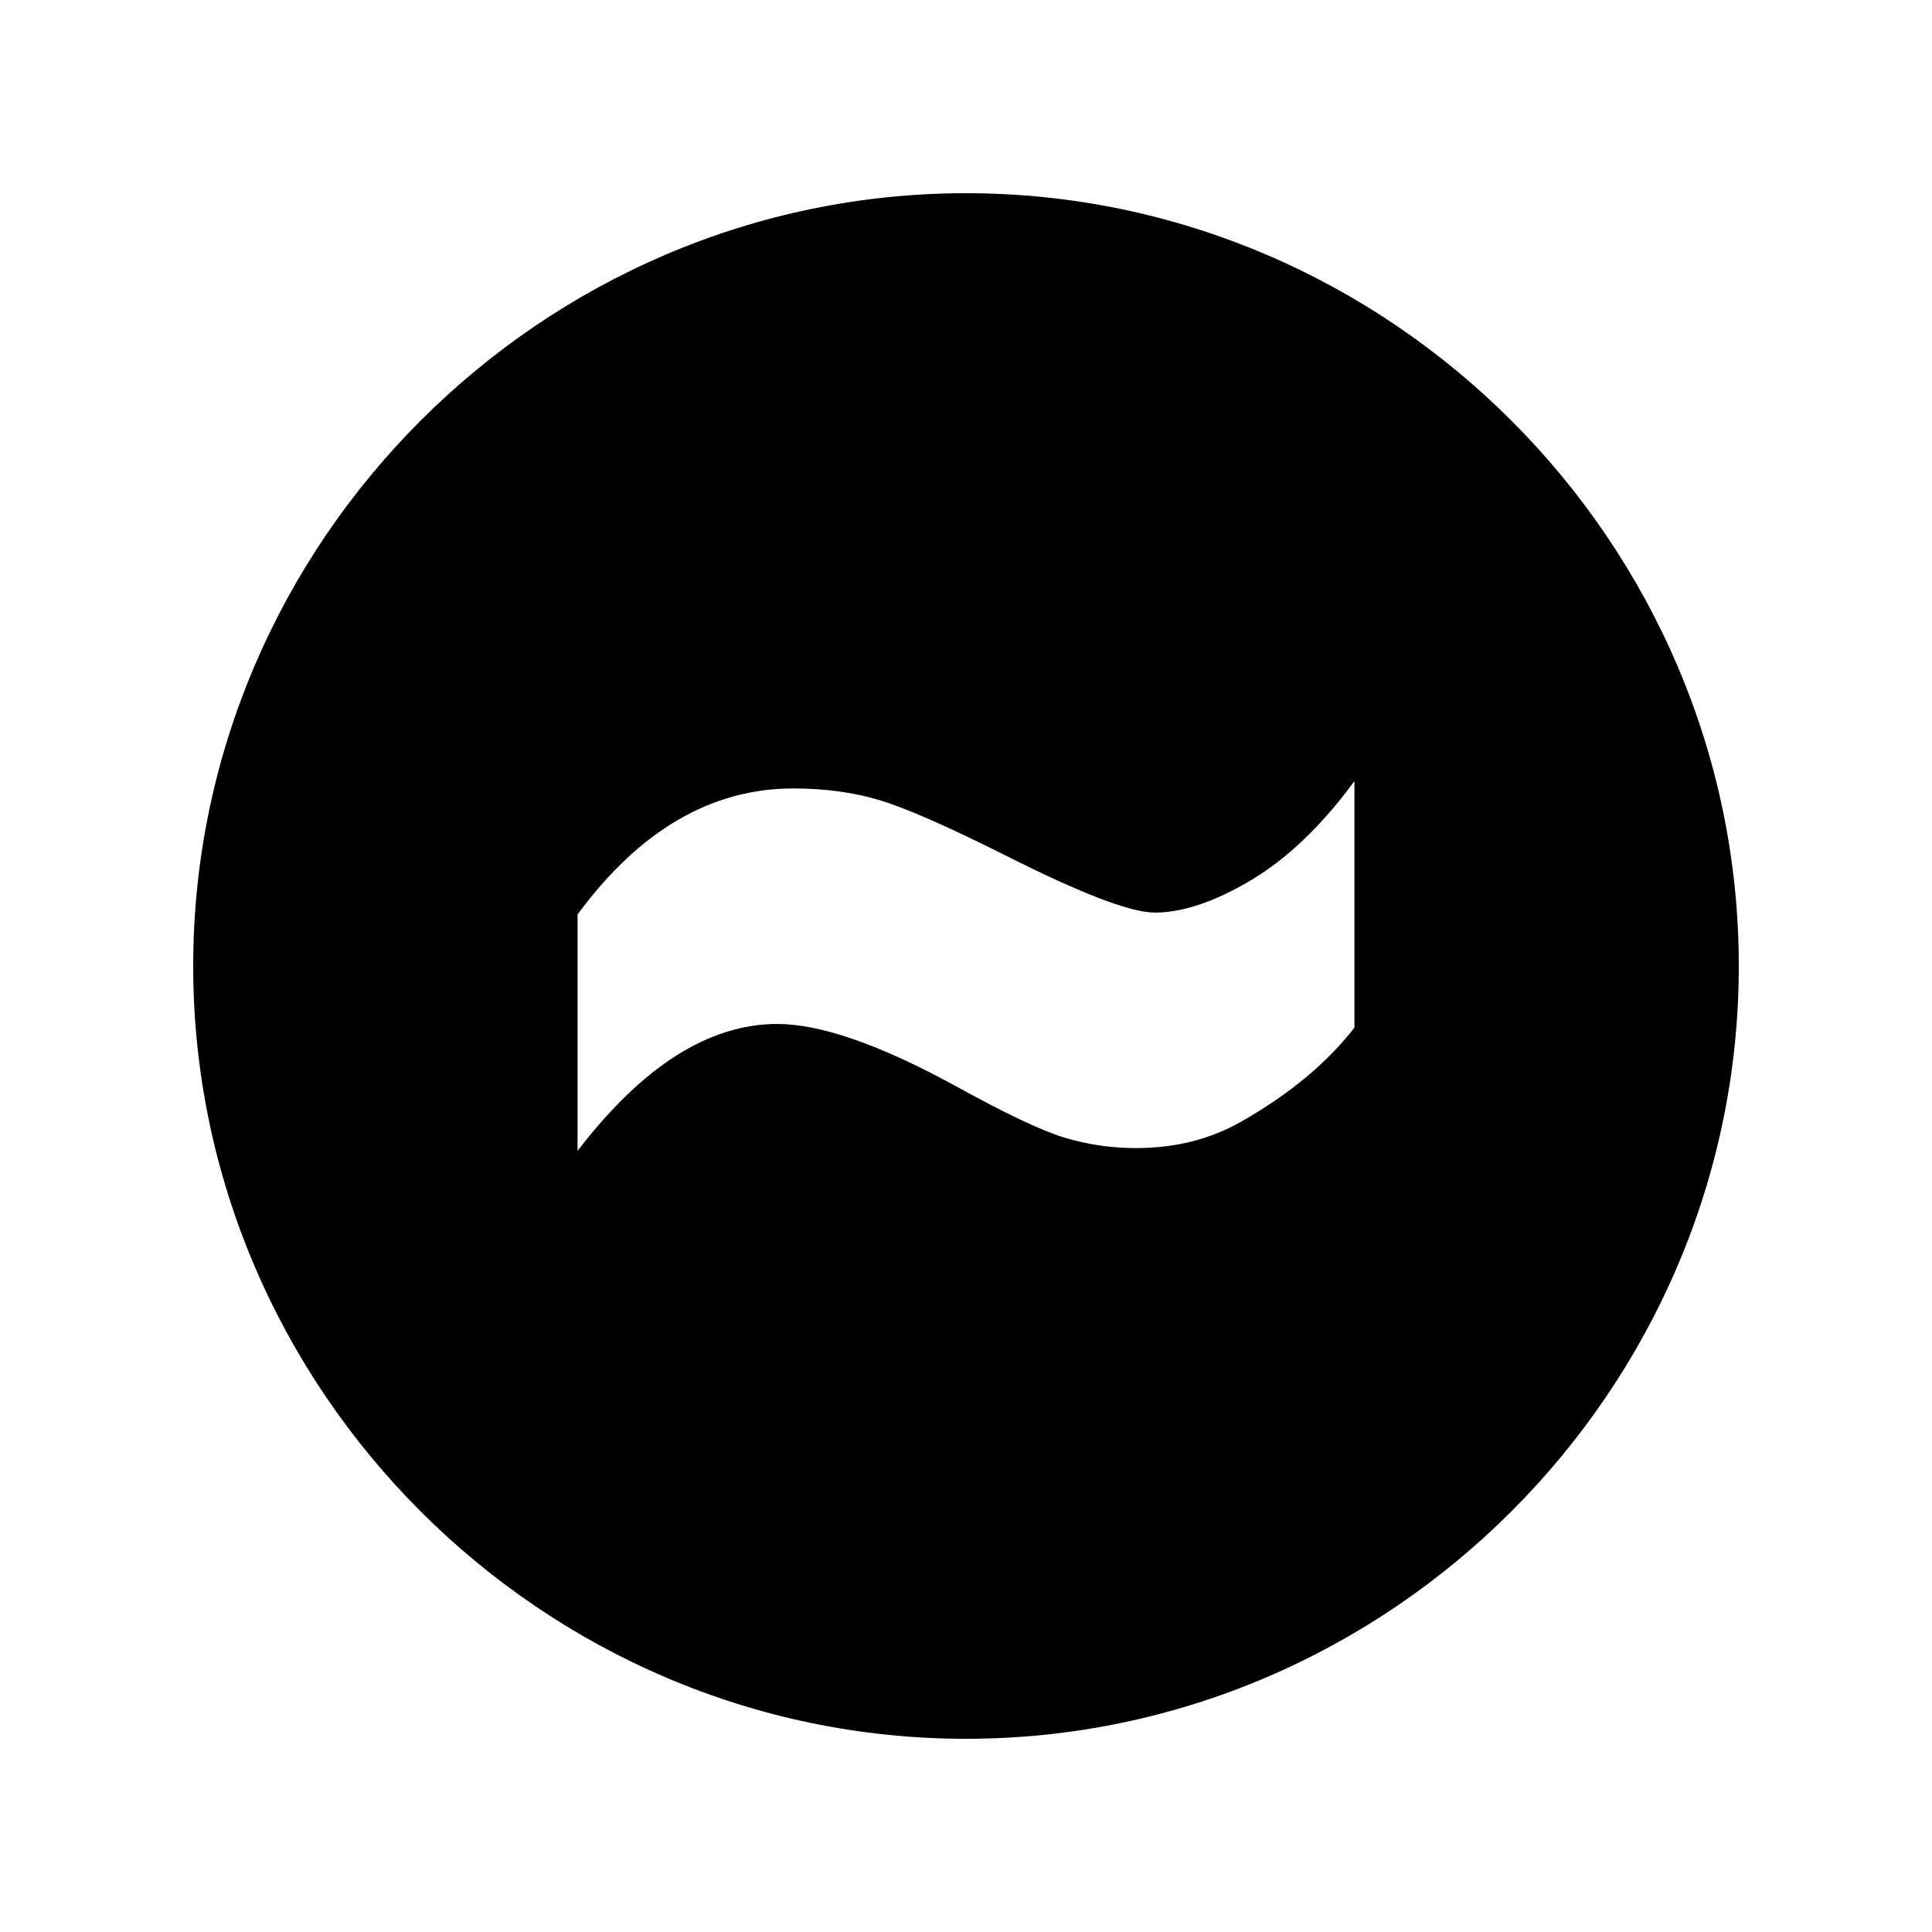
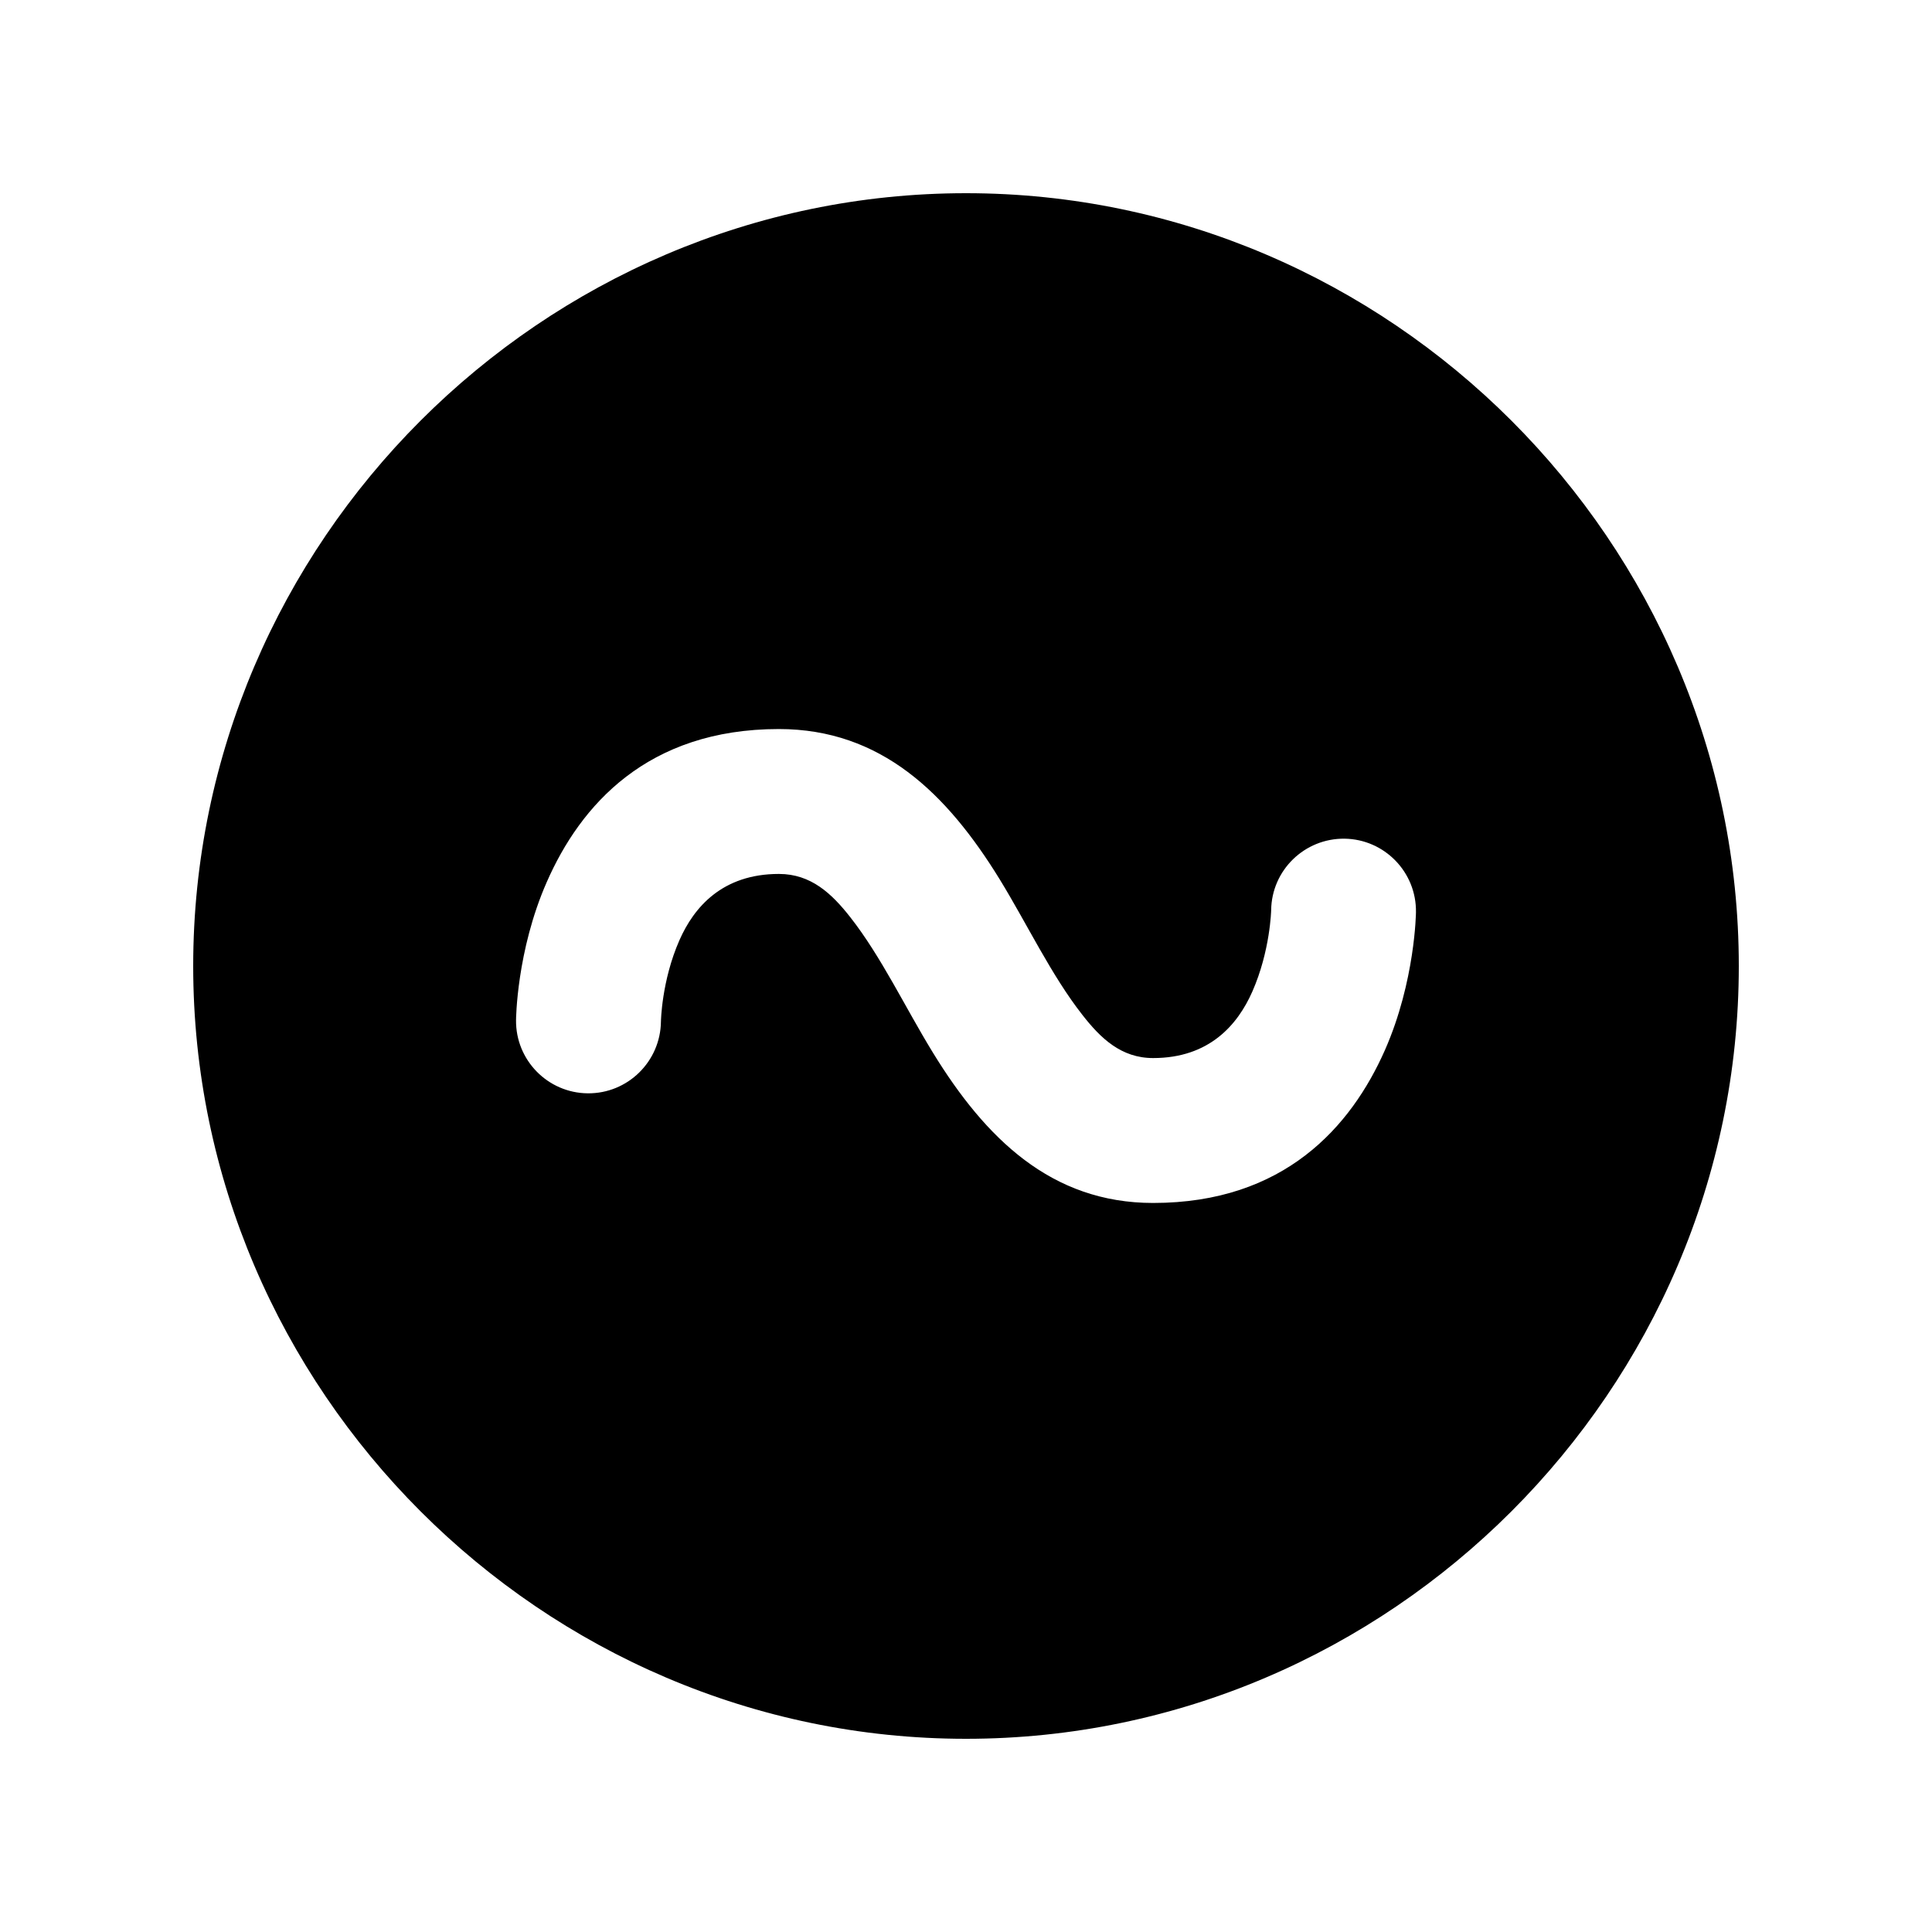
- <svg xmlns="http://www.w3.org/2000/svg" viewBox="0 0 20 20" version="1.1" xml:space="preserve" style="fill:currentColor;fill-rule:evenodd;clip-rule:evenodd;stroke-linejoin:round;stroke-miterlimit:2;">
-   <path d="M10,18C14.389,18 18,14.389 18,10C18,5.611 14.389,2 10,2C5.611,2 2,5.611 2,10C2,14.389 5.611,18 10,18ZM5.979,11.914L5.979,9.466C6.619,8.597 7.364,8.162 8.213,8.162C8.533,8.162 8.827,8.201 9.095,8.28C9.363,8.359 9.805,8.552 10.42,8.861C11.196,9.252 11.707,9.447 11.953,9.447C12.242,9.447 12.575,9.335 12.95,9.112C13.326,8.888 13.683,8.546 14.021,8.086L14.021,10.638C13.738,11.003 13.347,11.328 12.849,11.611C12.528,11.794 12.165,11.885 11.759,11.885C11.507,11.885 11.26,11.849 11.02,11.777C10.78,11.704 10.399,11.523 9.875,11.233C9.1,10.811 8.49,10.6 8.047,10.6C7.339,10.6 6.65,11.038 5.979,11.914Z" />
+ <svg xmlns="http://www.w3.org/2000/svg" viewBox="0 0 20 20" version="1.1" xml:space="preserve" style="fill-rule:evenodd;clip-rule:evenodd;stroke-linejoin:round;stroke-miterlimit:2;" fill="currentColor">
+   <path d="M10,18C14.389,18 18,14.389 18,10C18,5.611 14.389,2 10,2C5.611,2 2,5.611 2,10C2,14.389 5.611,18 10,18ZM6.842,10.575C6.842,10.575 6.848,10.155 7.033,9.734C7.183,9.392 7.477,9.047 8.063,9.047C8.396,9.047 8.611,9.251 8.803,9.496C9.123,9.904 9.371,10.43 9.657,10.896C10.202,11.785 10.883,12.453 11.937,12.453C13.294,12.453 13.986,11.664 14.337,10.87C14.651,10.157 14.658,9.443 14.658,9.443C14.664,9.029 14.333,8.688 13.919,8.682C13.505,8.677 13.164,9.008 13.159,9.422C13.159,9.422 13.15,9.843 12.964,10.265C12.813,10.607 12.52,10.953 11.937,10.953C11.607,10.953 11.394,10.749 11.204,10.505C10.884,10.097 10.635,9.57 10.349,9.103C9.803,8.215 9.121,7.547 8.063,7.547C6.7,7.547 6.008,8.337 5.66,9.131C5.346,9.845 5.342,10.56 5.342,10.56C5.337,10.974 5.67,11.314 6.084,11.318C6.498,11.322 6.837,10.989 6.842,10.575Z" />
</svg>
